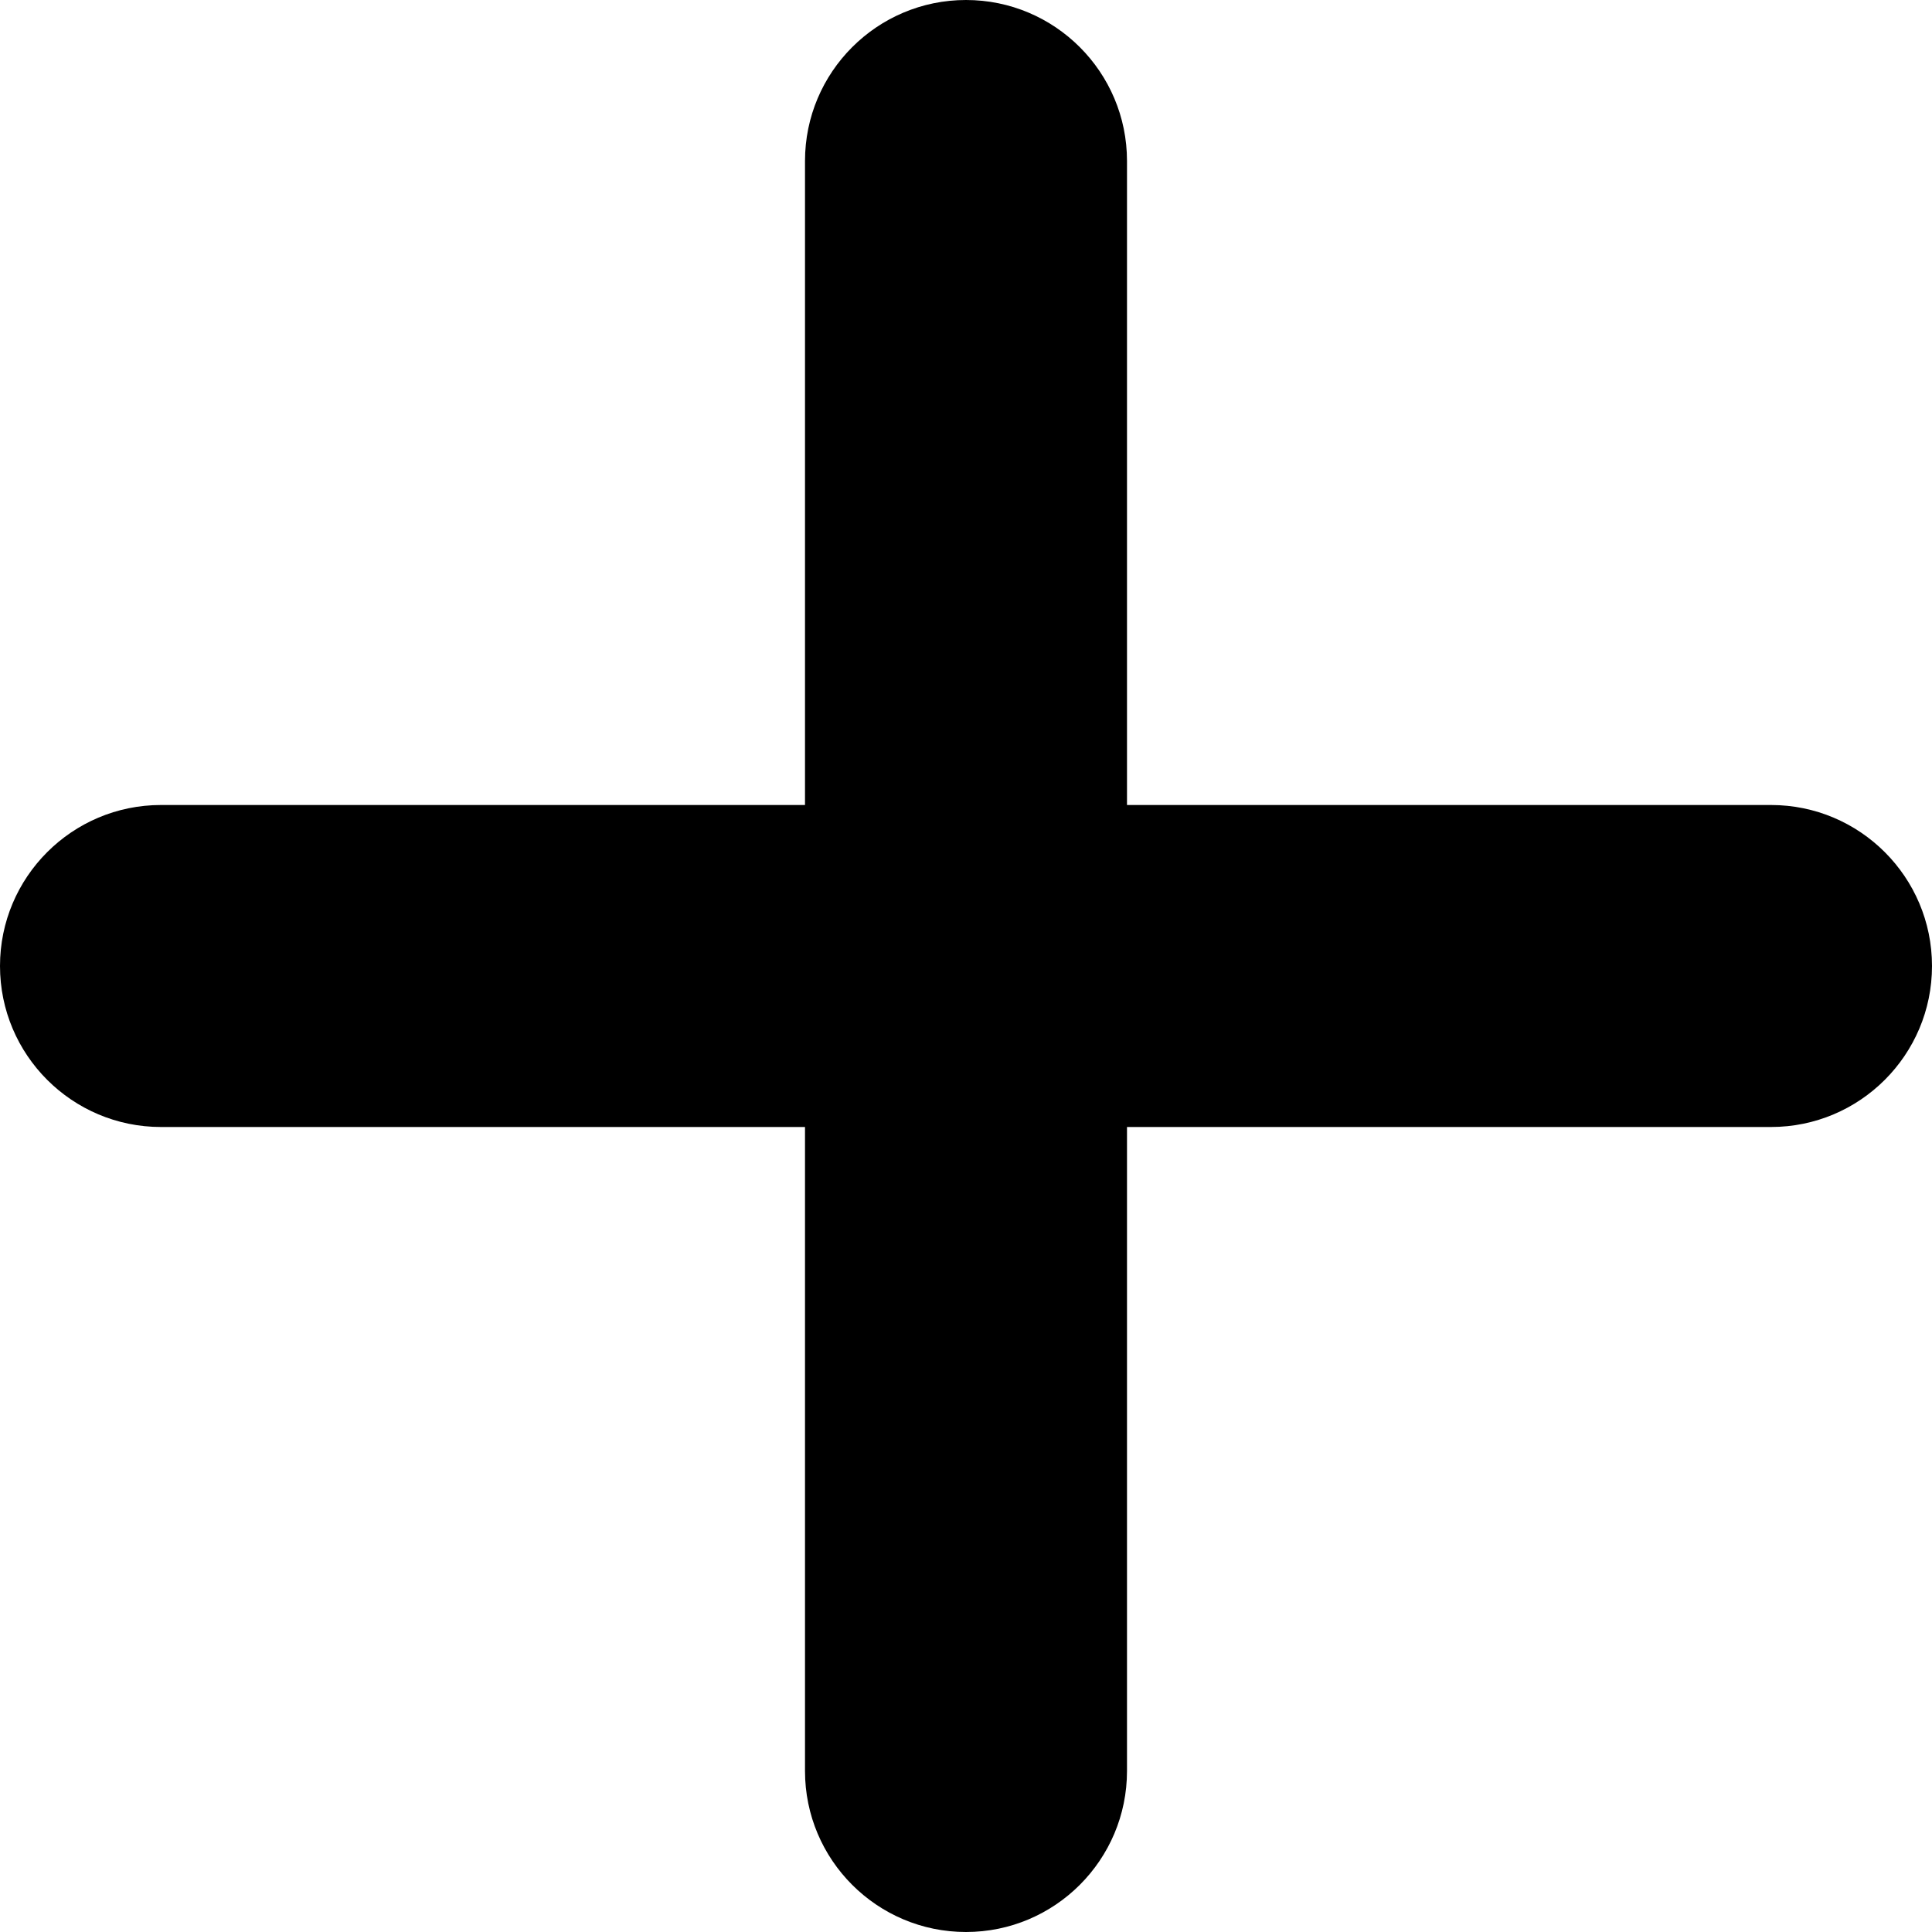
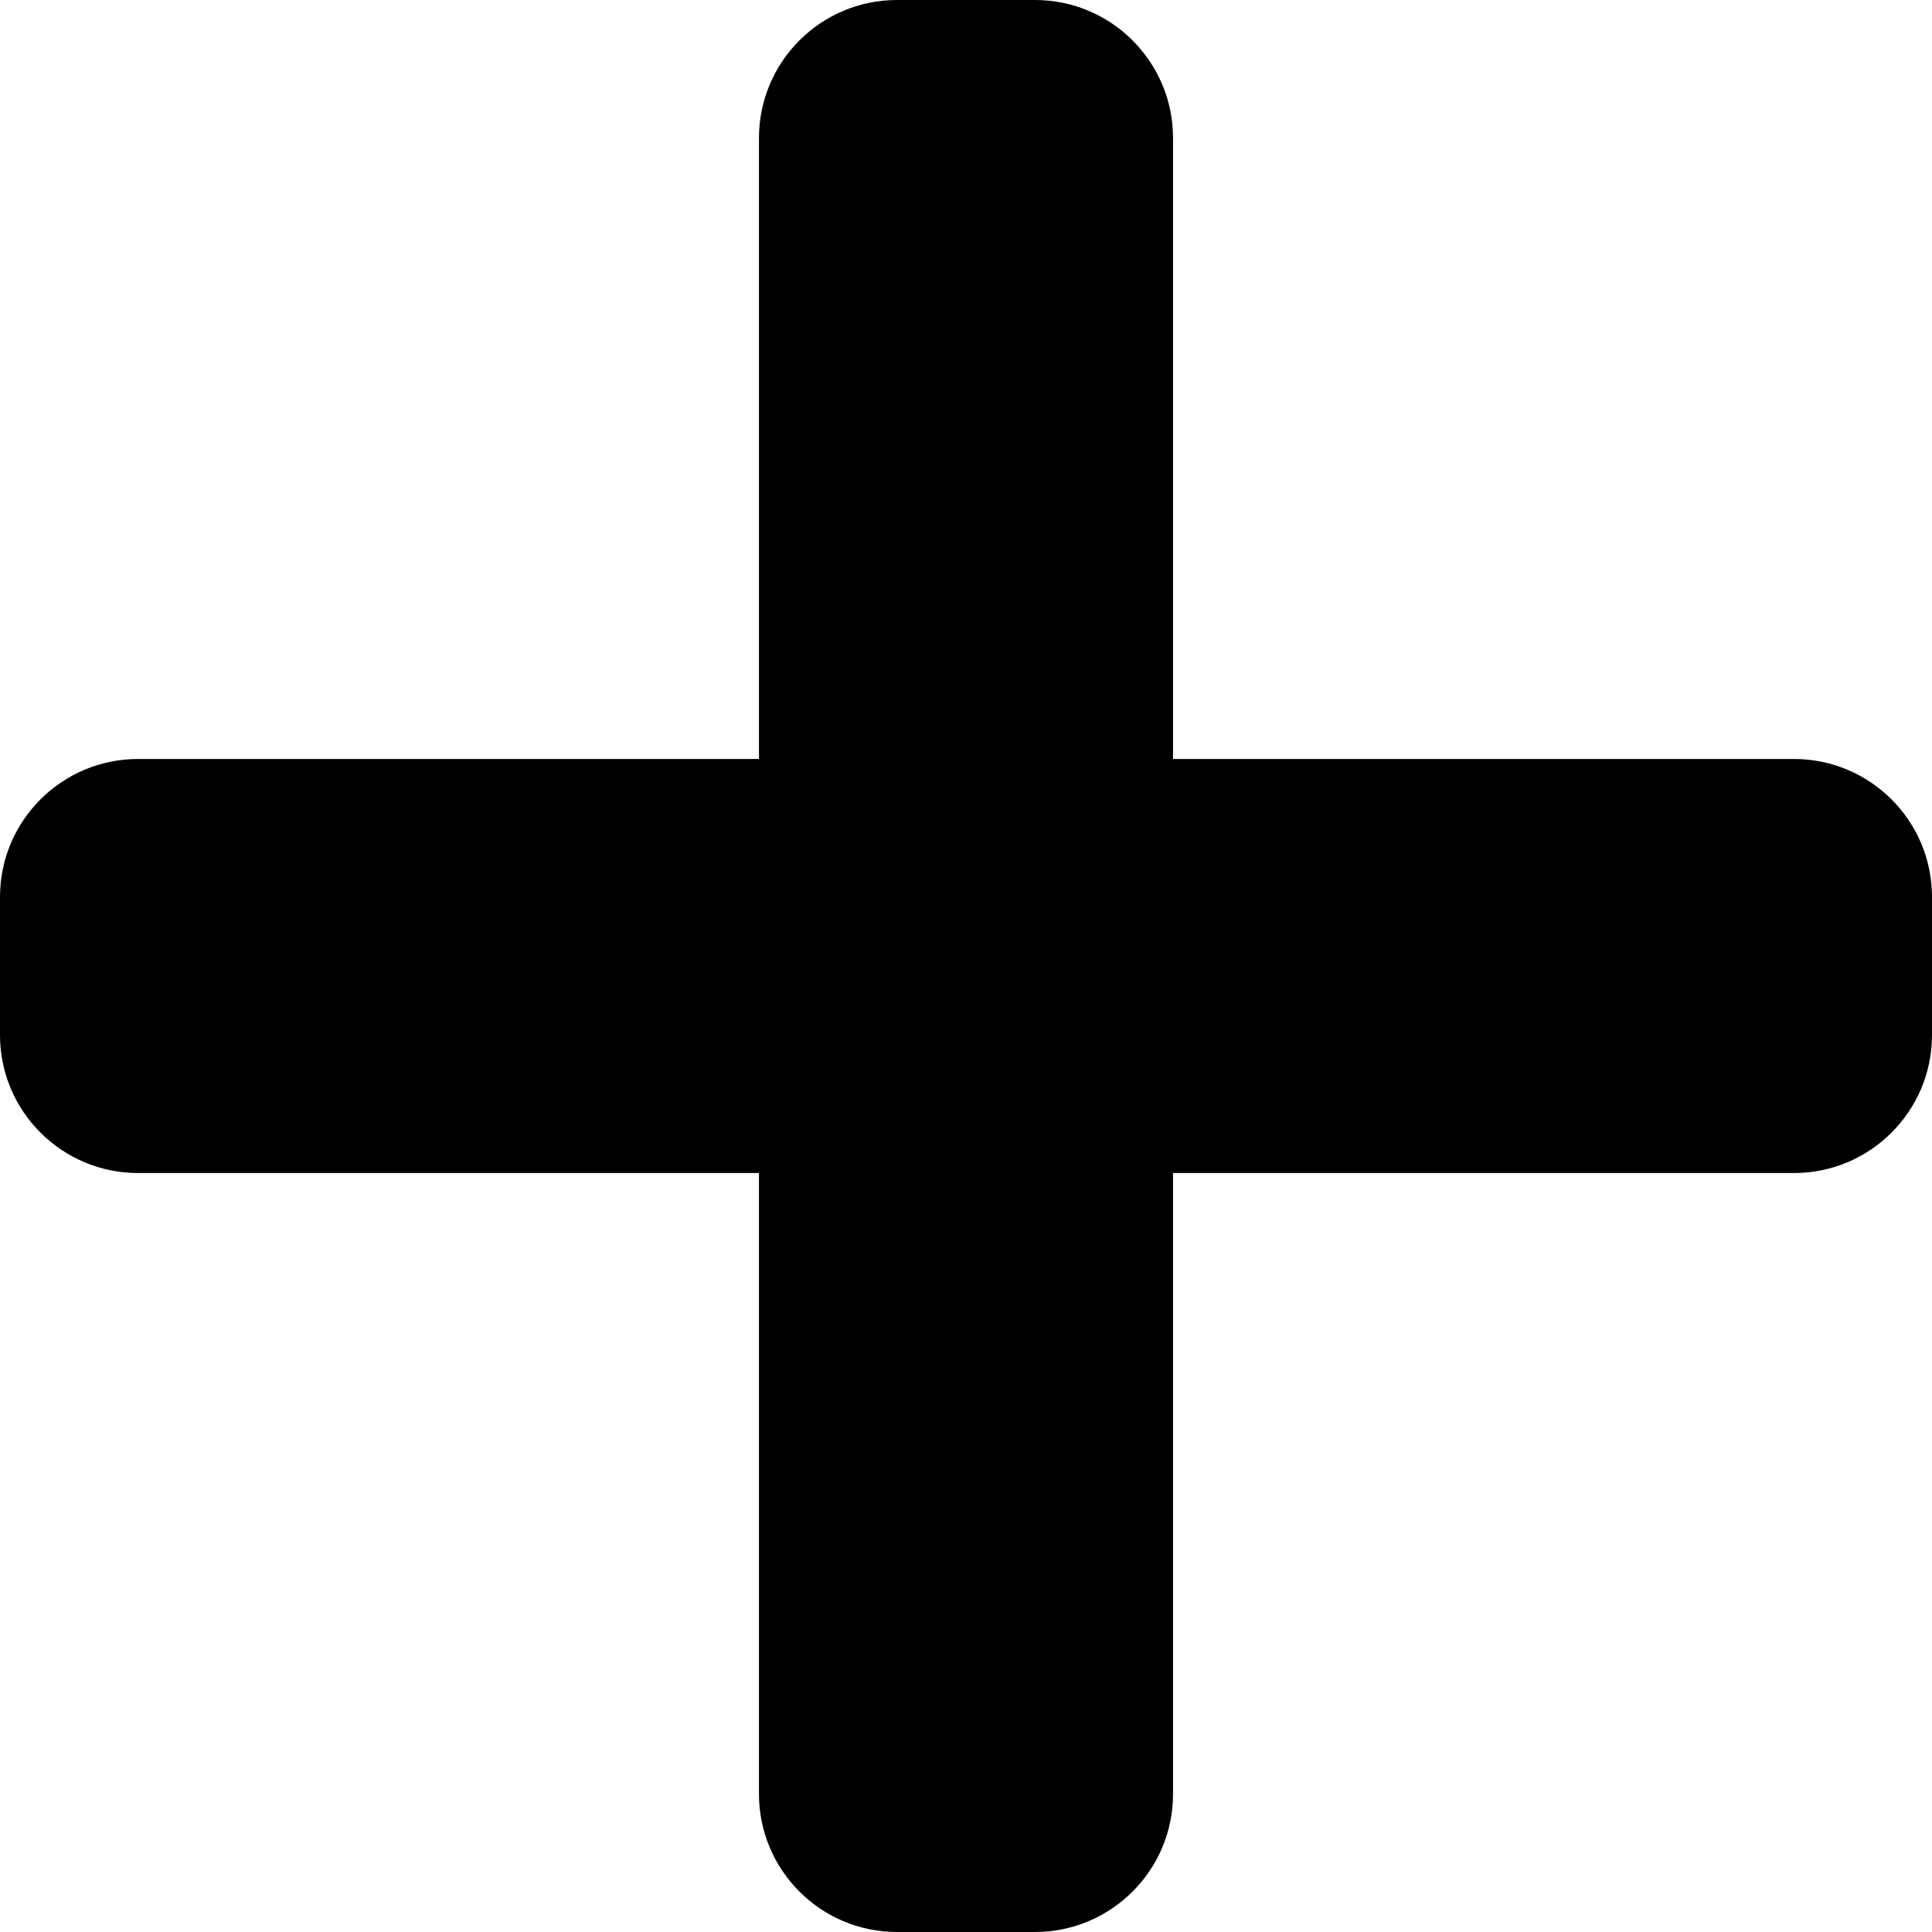
- <svg xmlns="http://www.w3.org/2000/svg" viewBox="0 0 12 12" fill="currentColor">
-   <path fill-rule="evenodd" clip-rule="evenodd" d="M5 11C5 11.552 5.448 12 6 12C6.552 12 7 11.552 7 11V7H11C11.552 7 12 6.552 12 6C12 5.448 11.552 5 11 5H7V1C7 0.448 6.552 0 6 0C5.448 0 5 0.448 5 1V5H1C0.448 5 0 5.448 0 6C0 6.552 0.448 7 1 7H5V11Z" />
+ <svg xmlns="http://www.w3.org/2000/svg" viewBox="0 0 32 32" fill="currentColor">
+   <path d="M29.714 12.571H19.429V2.286C19.429 1.024 18.405 0 17.143 0H14.857C13.595 0 12.571 1.024 12.571 2.286V12.571H2.286C1.024 12.571 0 13.595 0 14.857V17.143C0 18.405 1.024 19.429 2.286 19.429H12.571V29.714C12.571 30.976 13.595 32 14.857 32H17.143C18.405 32 19.429 30.976 19.429 29.714V19.429H29.714C30.976 19.429 32 18.405 32 17.143V14.857C32 13.595 30.976 12.571 29.714 12.571Z" />
</svg>
